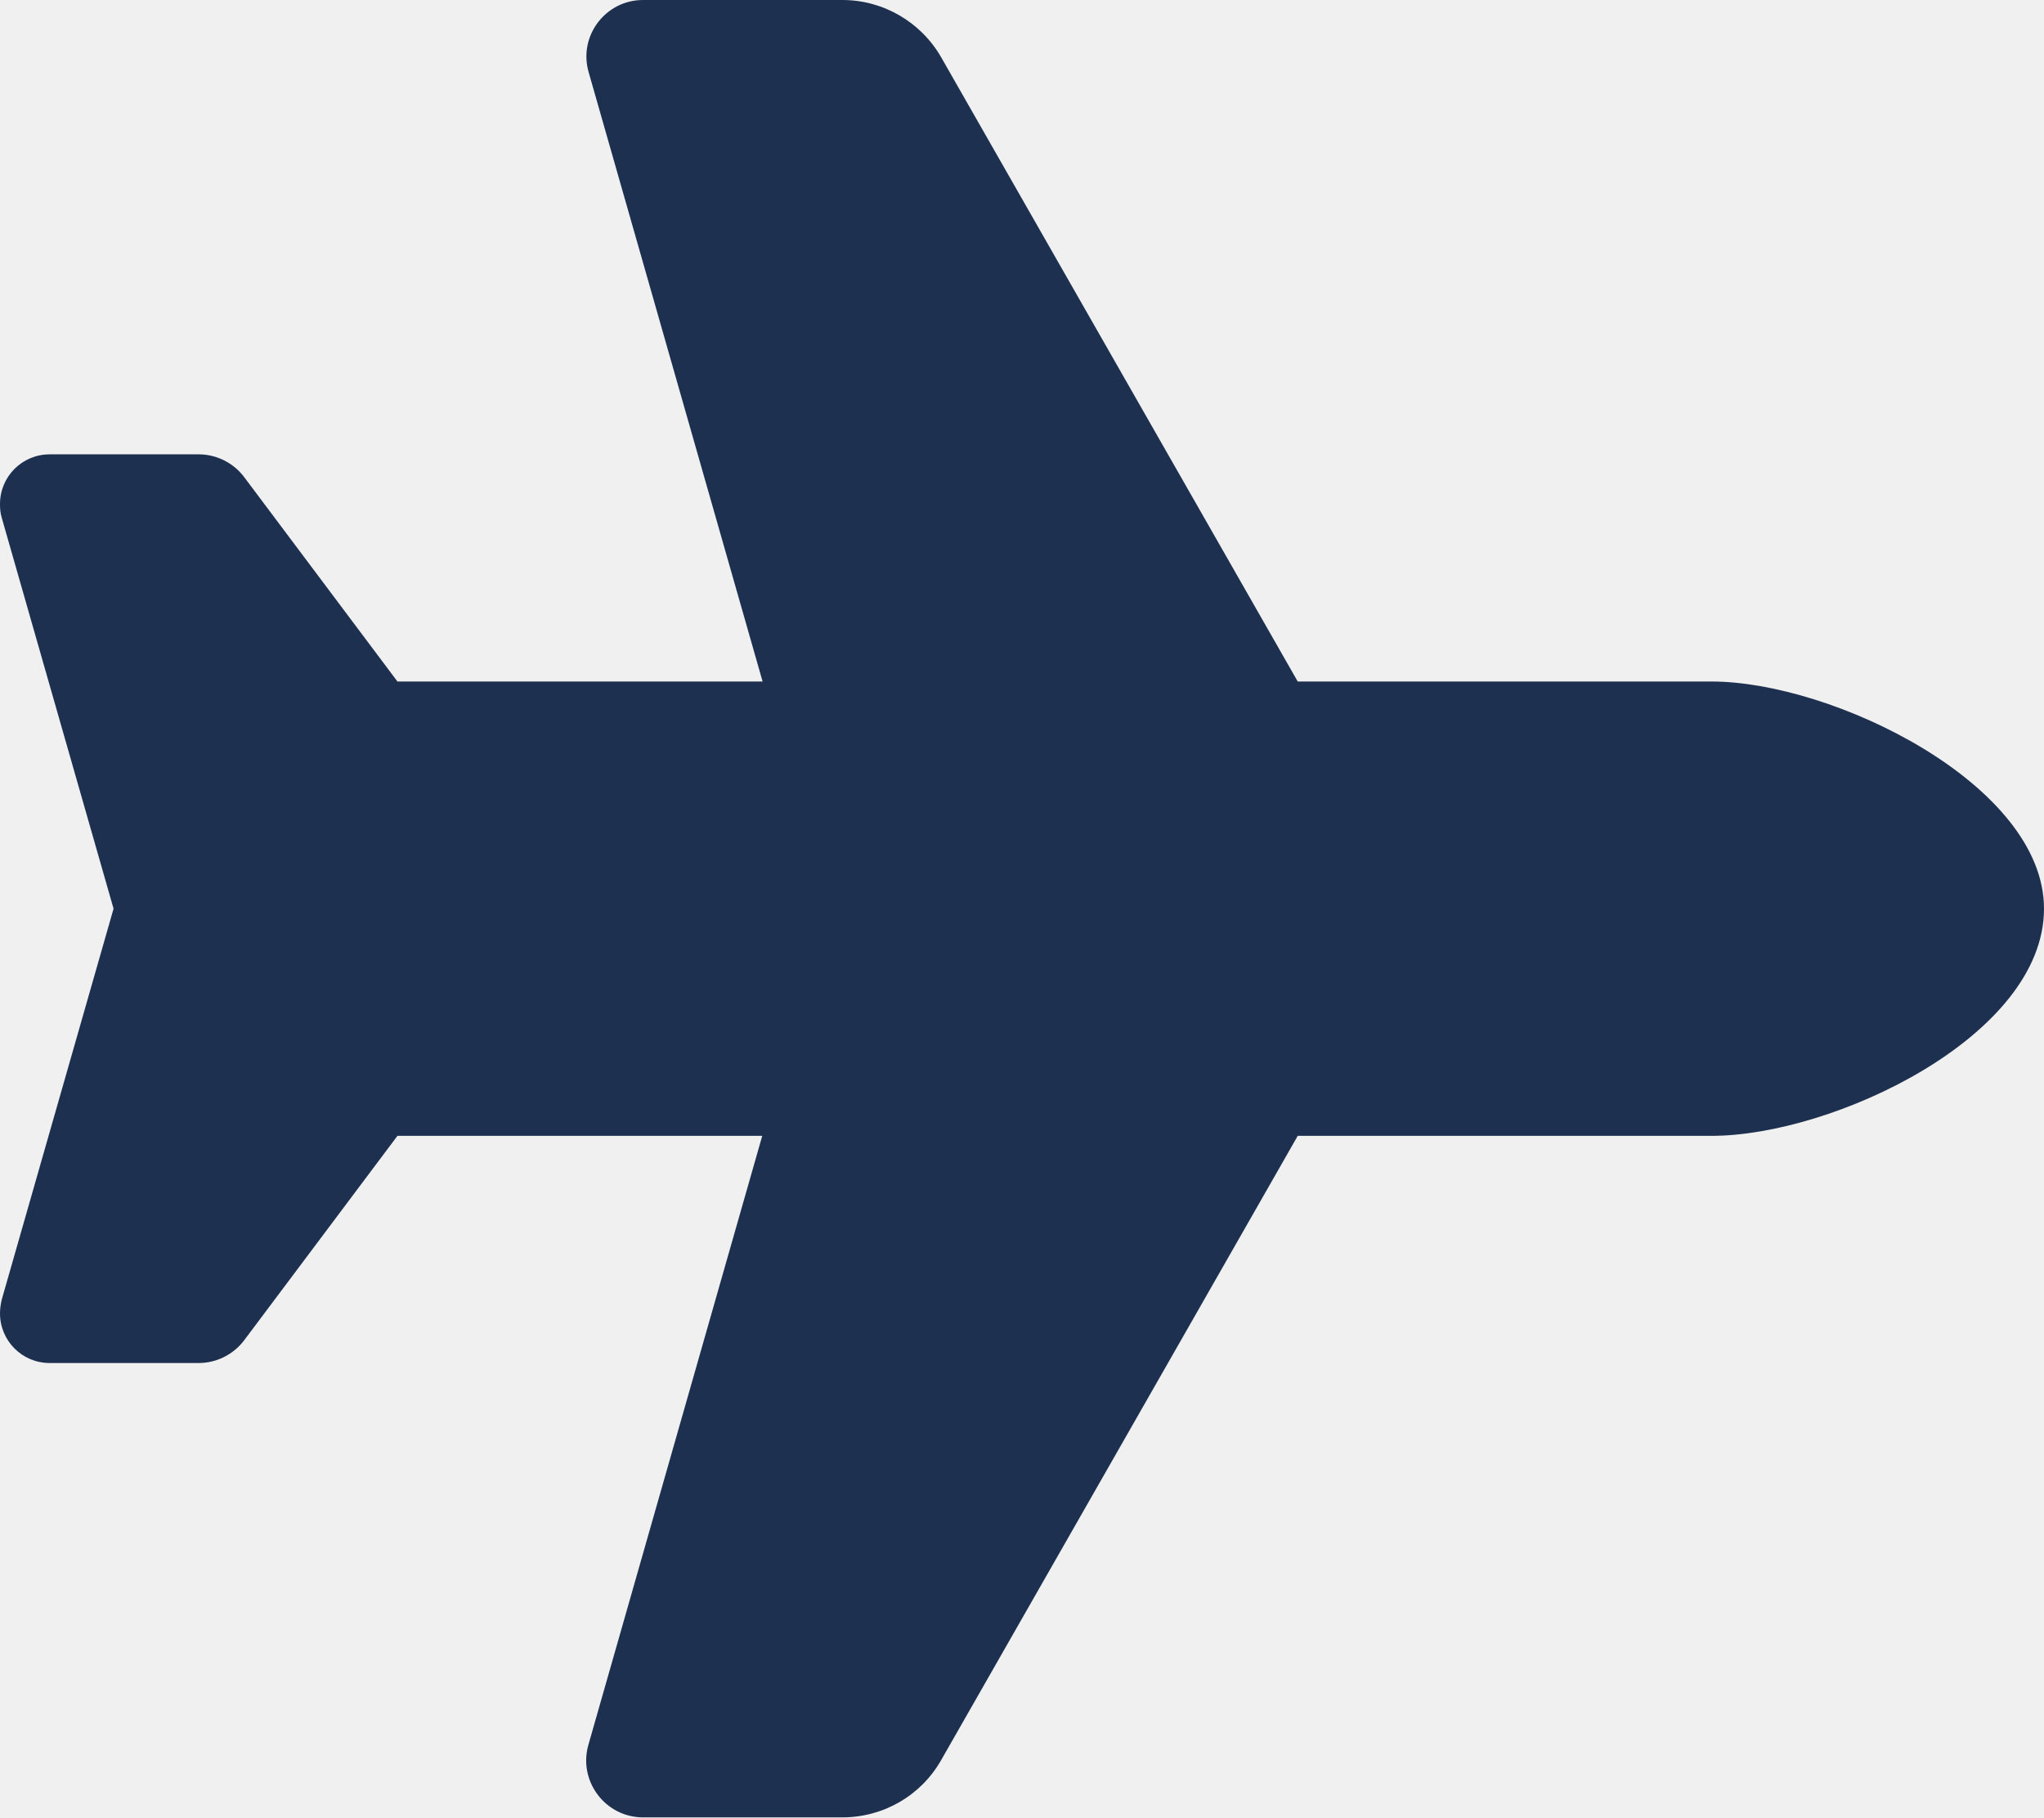
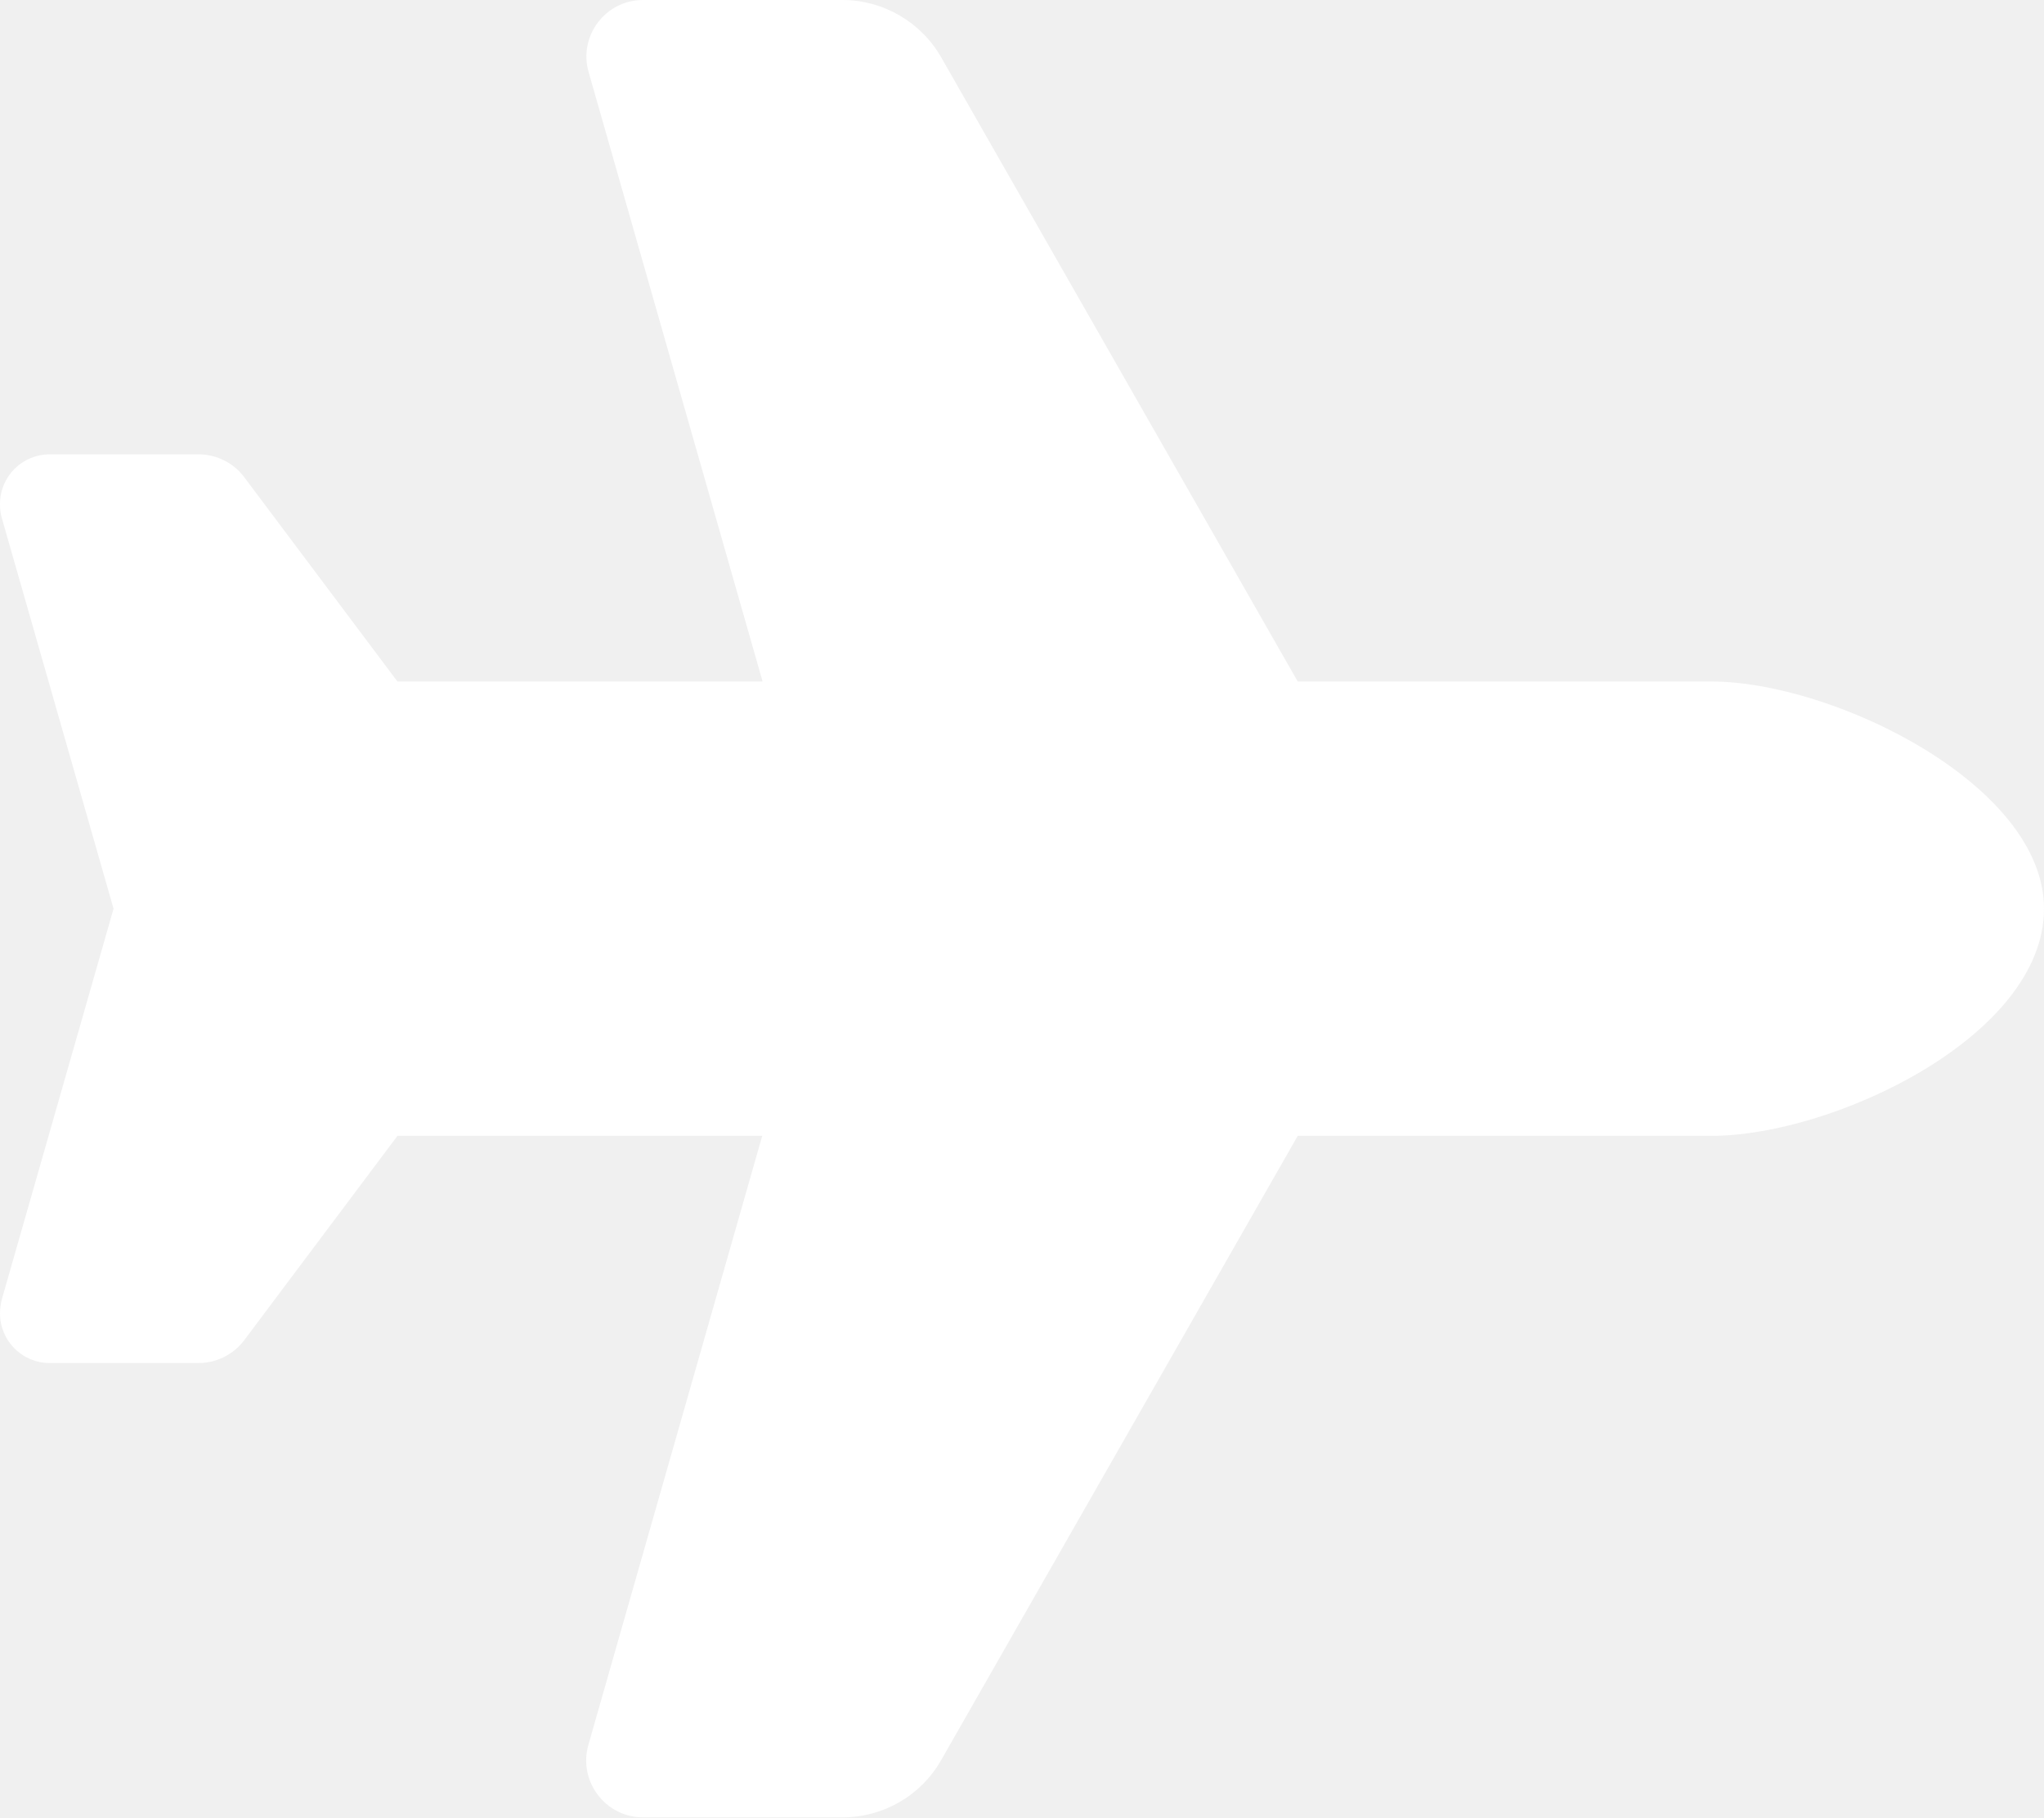
<svg xmlns="http://www.w3.org/2000/svg" height="16" width="18" viewBox="0 0 576 512">
-   <path opacity="1" fill="#1E3050" d="M482.3 192c34.2 0 93.7 29 93.7 64c0 36-59.5 64-93.7 64l-116.6 0L265.2 495.9c-5.7 10-16.3 16.1-27.8 16.1l-56.2 0c-10.6 0-18.3-10.2-15.4-20.4l49-171.6L112 320 68.8 377.6c-3 4-7.8 6.4-12.8 6.4l-42 0c-7.8 0-14-6.3-14-14c0-1.3 .2-2.6 .5-3.9L32 256 .5 145.9c-.4-1.3-.5-2.6-.5-3.9c0-7.8 6.3-14 14-14l42 0c5 0 9.8 2.4 12.8 6.4L112 192l102.9 0-49-171.6C162.9 10.2 170.6 0 181.2 0l56.2 0c11.5 0 22.1 6.2 27.8 16.1L365.7 192l116.6 0z" />
+   <path opacity="1" fill="#ffffff" d="M482.3 192c34.2 0 93.7 29 93.7 64c0 36-59.5 64-93.7 64l-116.6 0L265.2 495.9c-5.7 10-16.3 16.1-27.8 16.1l-56.2 0c-10.6 0-18.3-10.2-15.4-20.4l49-171.6L112 320 68.8 377.6c-3 4-7.8 6.4-12.8 6.4l-42 0c-7.8 0-14-6.3-14-14c0-1.3 .2-2.6 .5-3.9L32 256 .5 145.9c-.4-1.3-.5-2.6-.5-3.9c0-7.8 6.3-14 14-14l42 0c5 0 9.8 2.4 12.8 6.4L112 192l102.9 0-49-171.6C162.9 10.2 170.6 0 181.2 0l56.2 0c11.5 0 22.1 6.2 27.8 16.1L365.7 192l116.6 0z" />
</svg>
